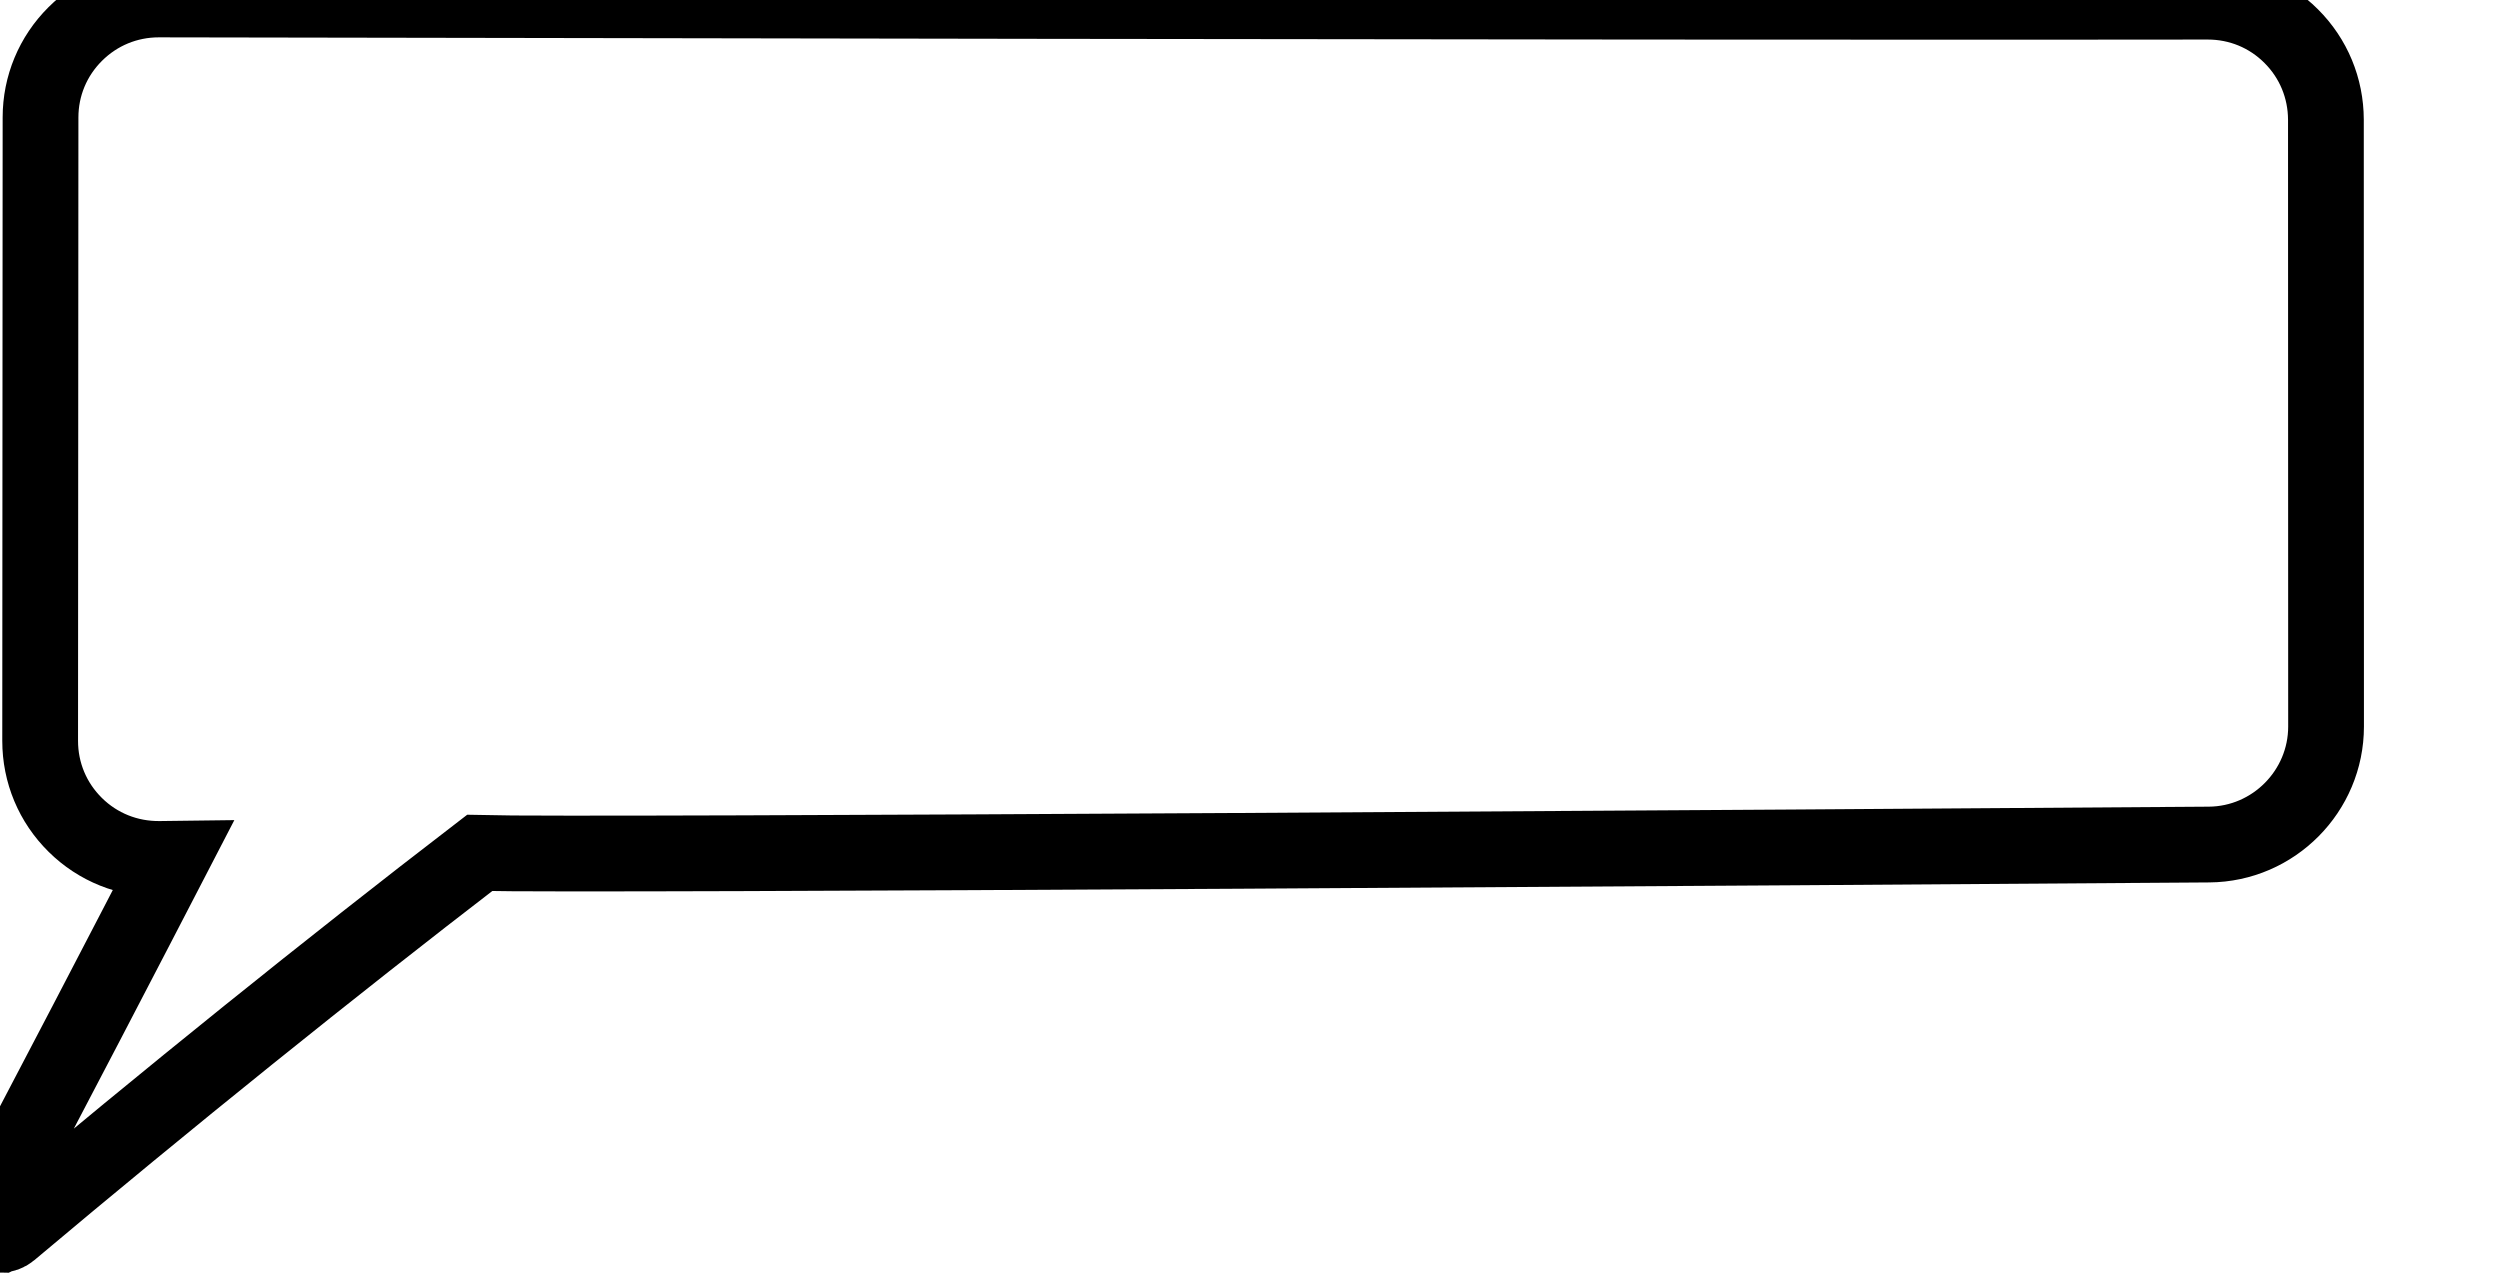
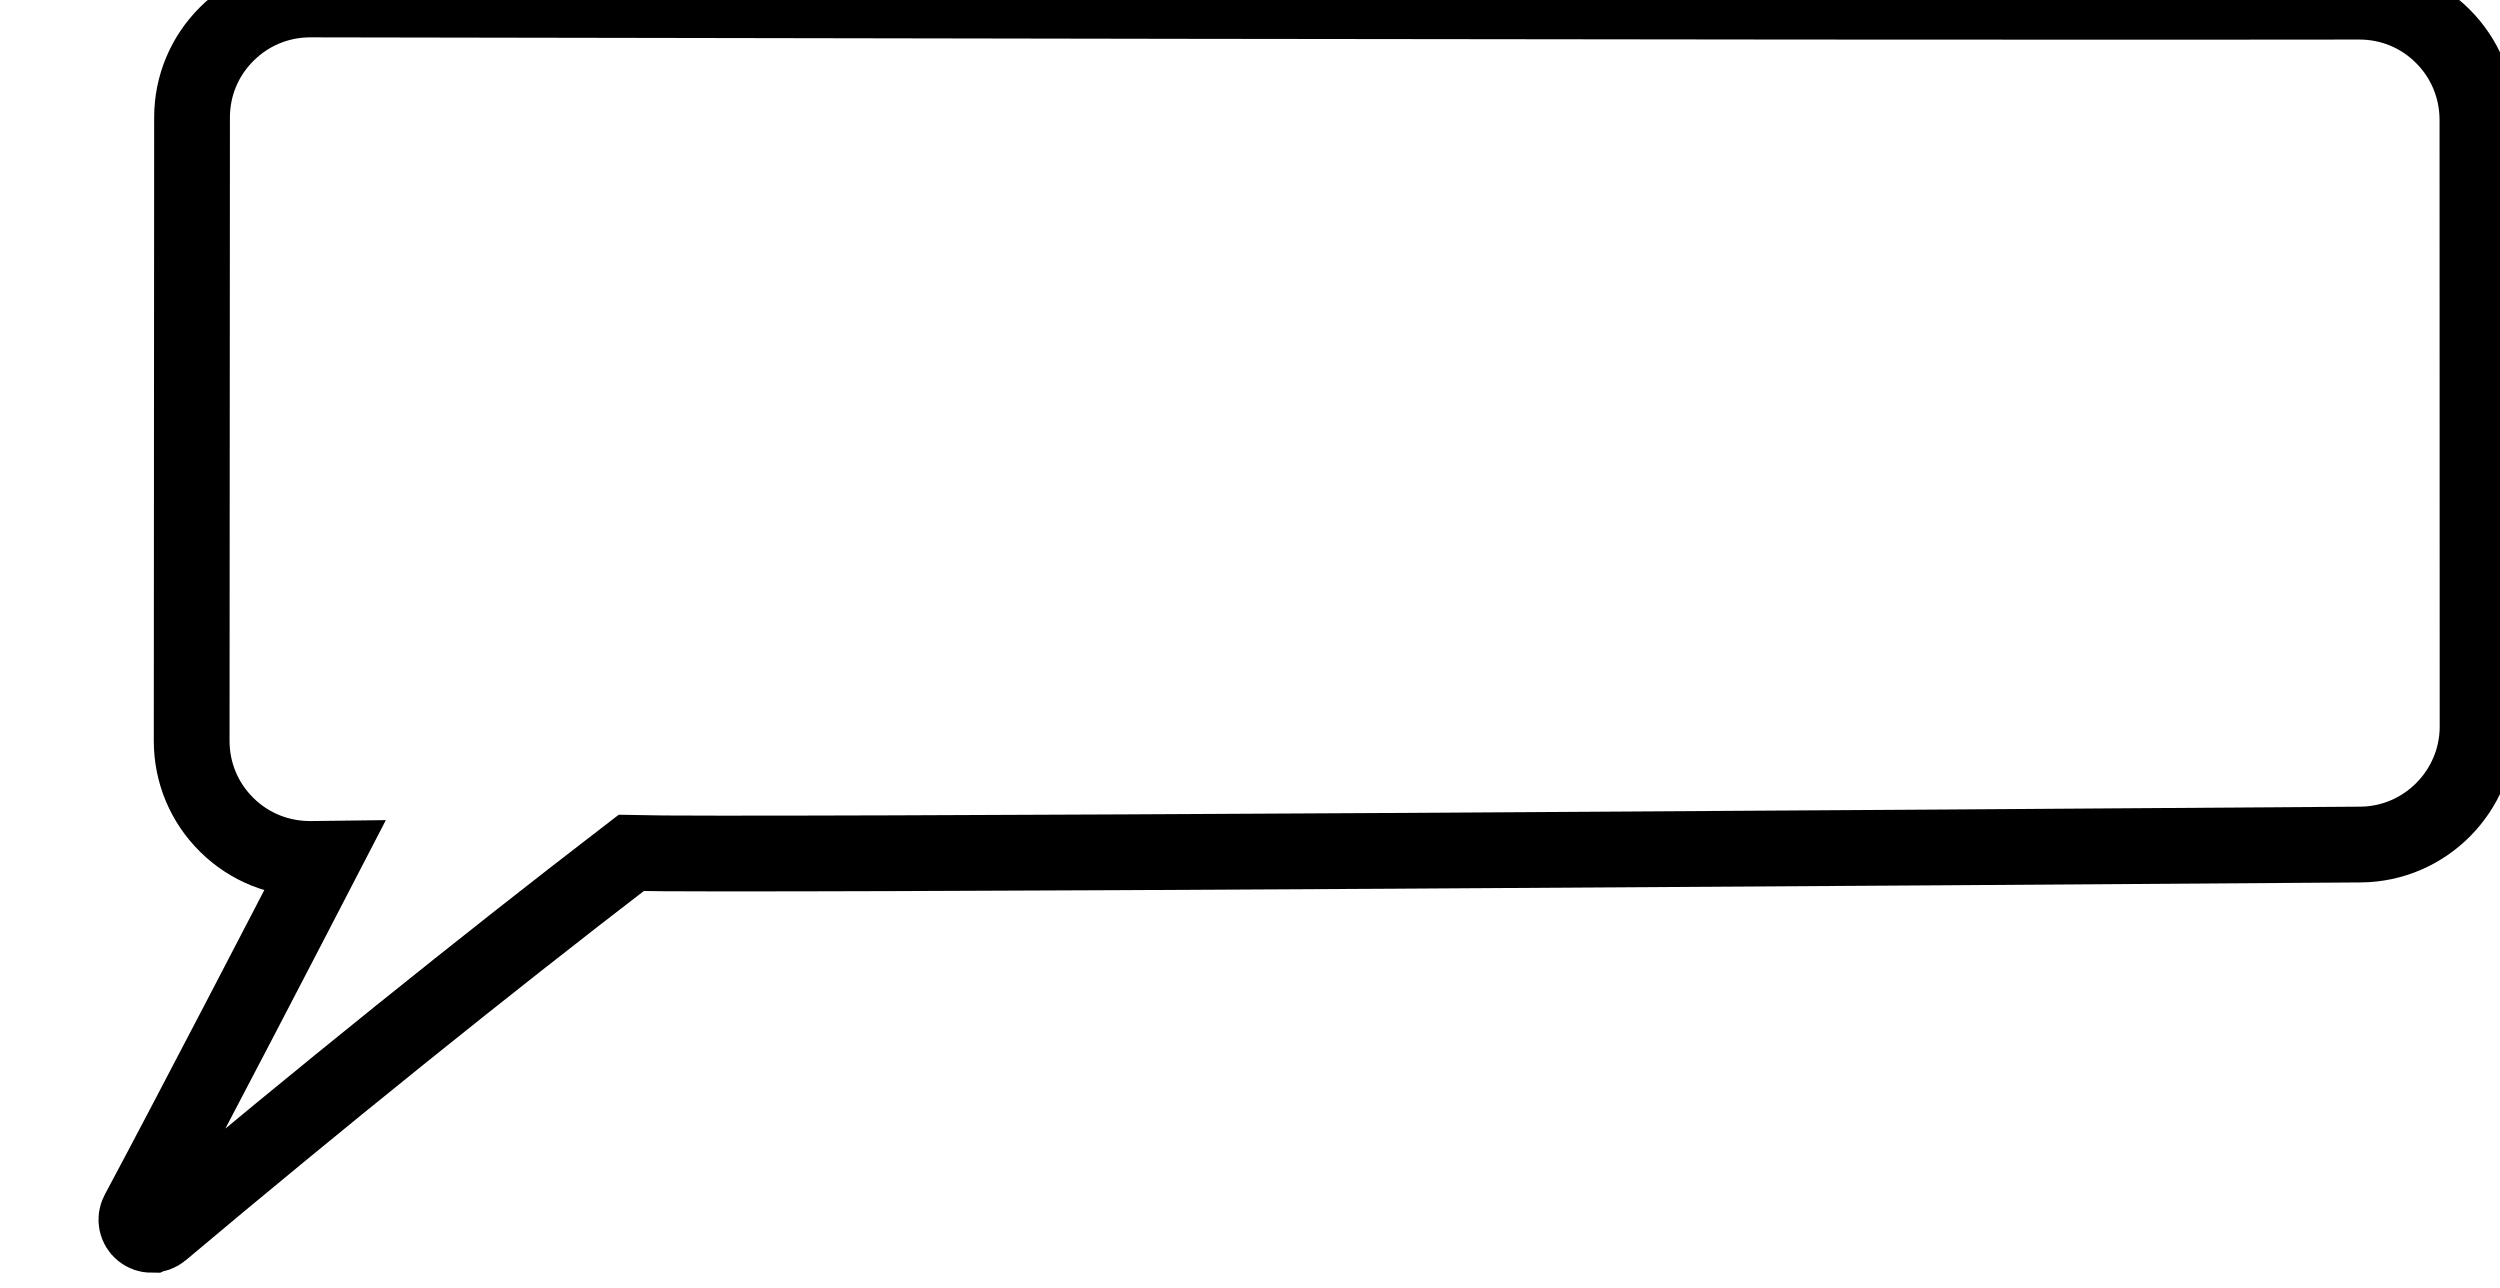
<svg xmlns="http://www.w3.org/2000/svg" width="330" height="170">
-   <path d="m0,163c-.45 0-.89-.15-1.26-.45-.74-.6-.96-1.65-.5-2.5 7.16-13.39 20.01-38.17 24.42-46.69l-1.56.02c-4.21.04-8.17-1.54-11.16-4.49-2.99-2.95-4.64-6.89-4.64-11.1l.05-82.29c0-4.16 1.63-8.07 4.58-11.01s6.86-4.56 11.03-4.56c184.49.35 248.64.33 270.46.29 4.18 0 8.08 1.61 11.02 4.55 2.95 2.94 4.57 6.86 4.58 11.03l.02 80.1c0 8.53-6.93 15.52-15.45 15.58-50.88.36-214.26 1.49-228.28 1.11-19.75 15.17-41.18 32.42-62 49.93-.37.31-.83.47-1.29.47Z" stroke="black" stroke-width="10" fill="none" />
+   <path d="m20,163c-.45 0-.89-.15-1.26-.45-.74-.6-.96-1.65-.5-2.5 7.16-13.39 20.01-38.17 24.42-46.69l-1.56.02c-4.21.04-8.17-1.54-11.16-4.49-2.99-2.95-4.64-6.89-4.64-11.1l.05-82.29c0-4.16 1.63-8.07 4.58-11.01s6.86-4.56 11.03-4.56c184.49.35 248.64.33 270.46.29 4.18 0 8.08 1.61 11.02 4.55 2.95 2.94 4.57 6.86 4.58 11.03l.02 80.1c0 8.53-6.93 15.52-15.45 15.58-50.88.36-214.26 1.49-228.28 1.11-19.75 15.17-41.18 32.42-62 49.93-.37.31-.83.47-1.29.47Z" stroke="black" stroke-width="10" fill="none" />
</svg>
